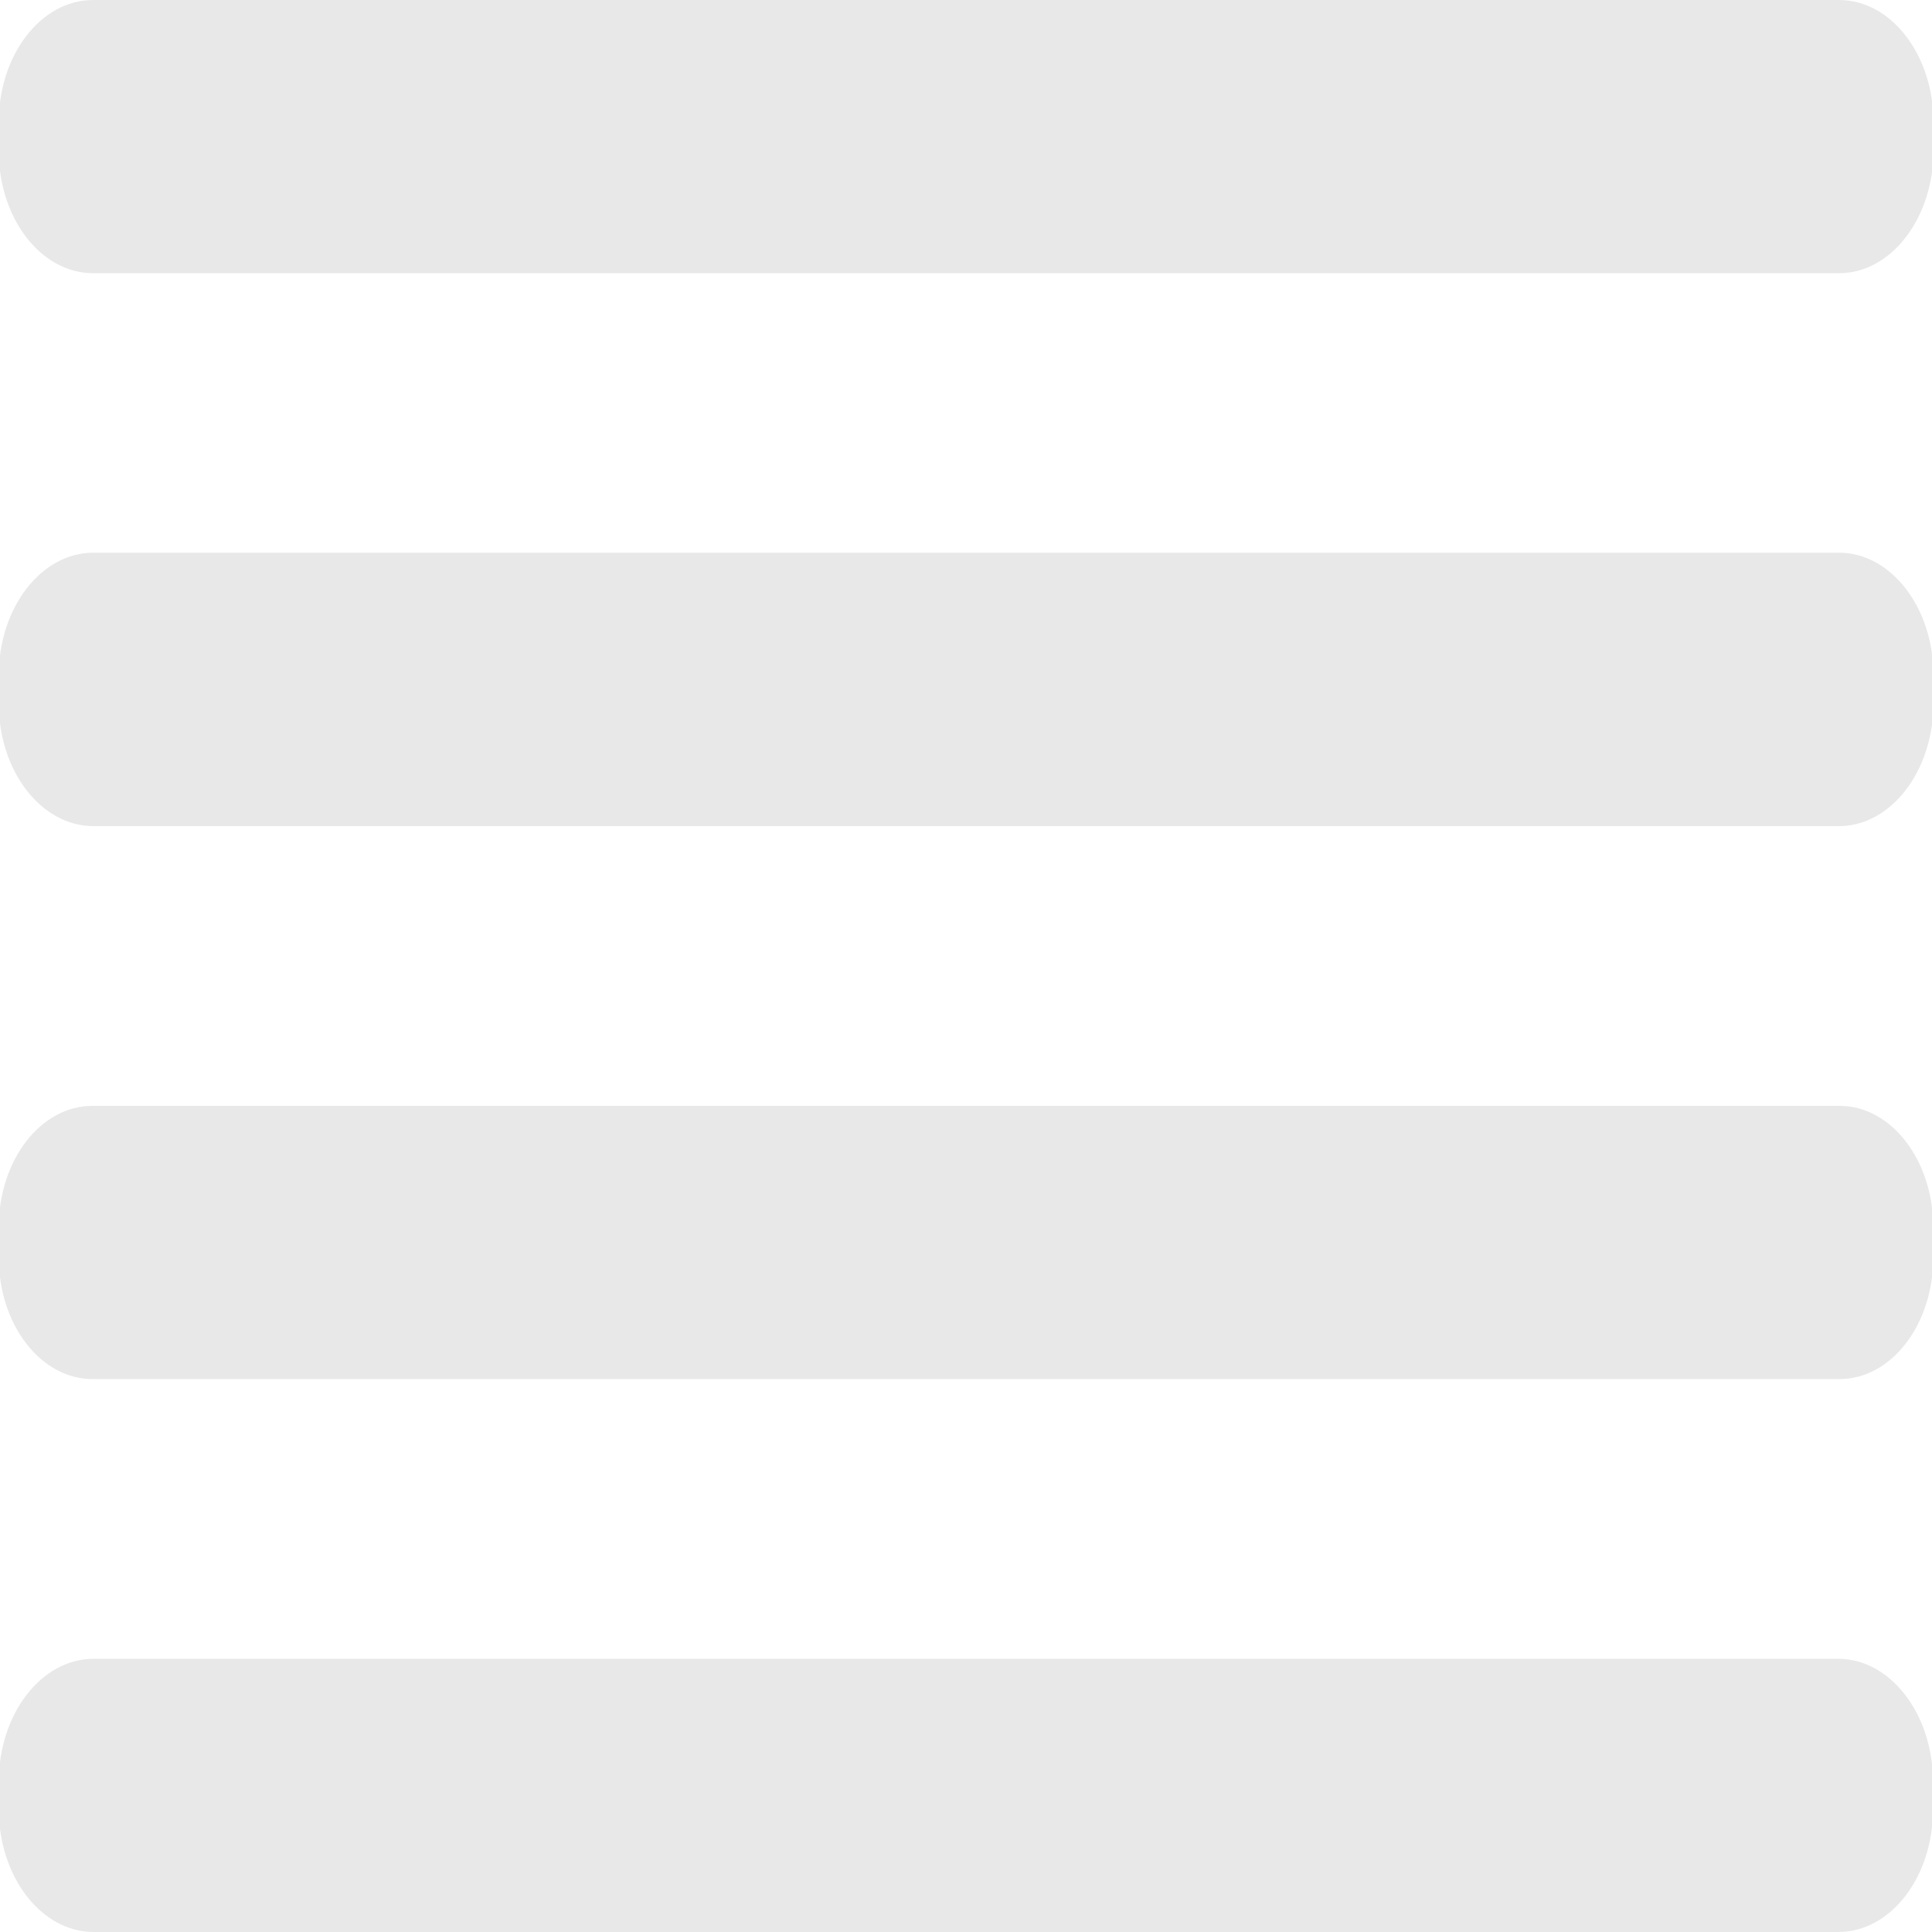
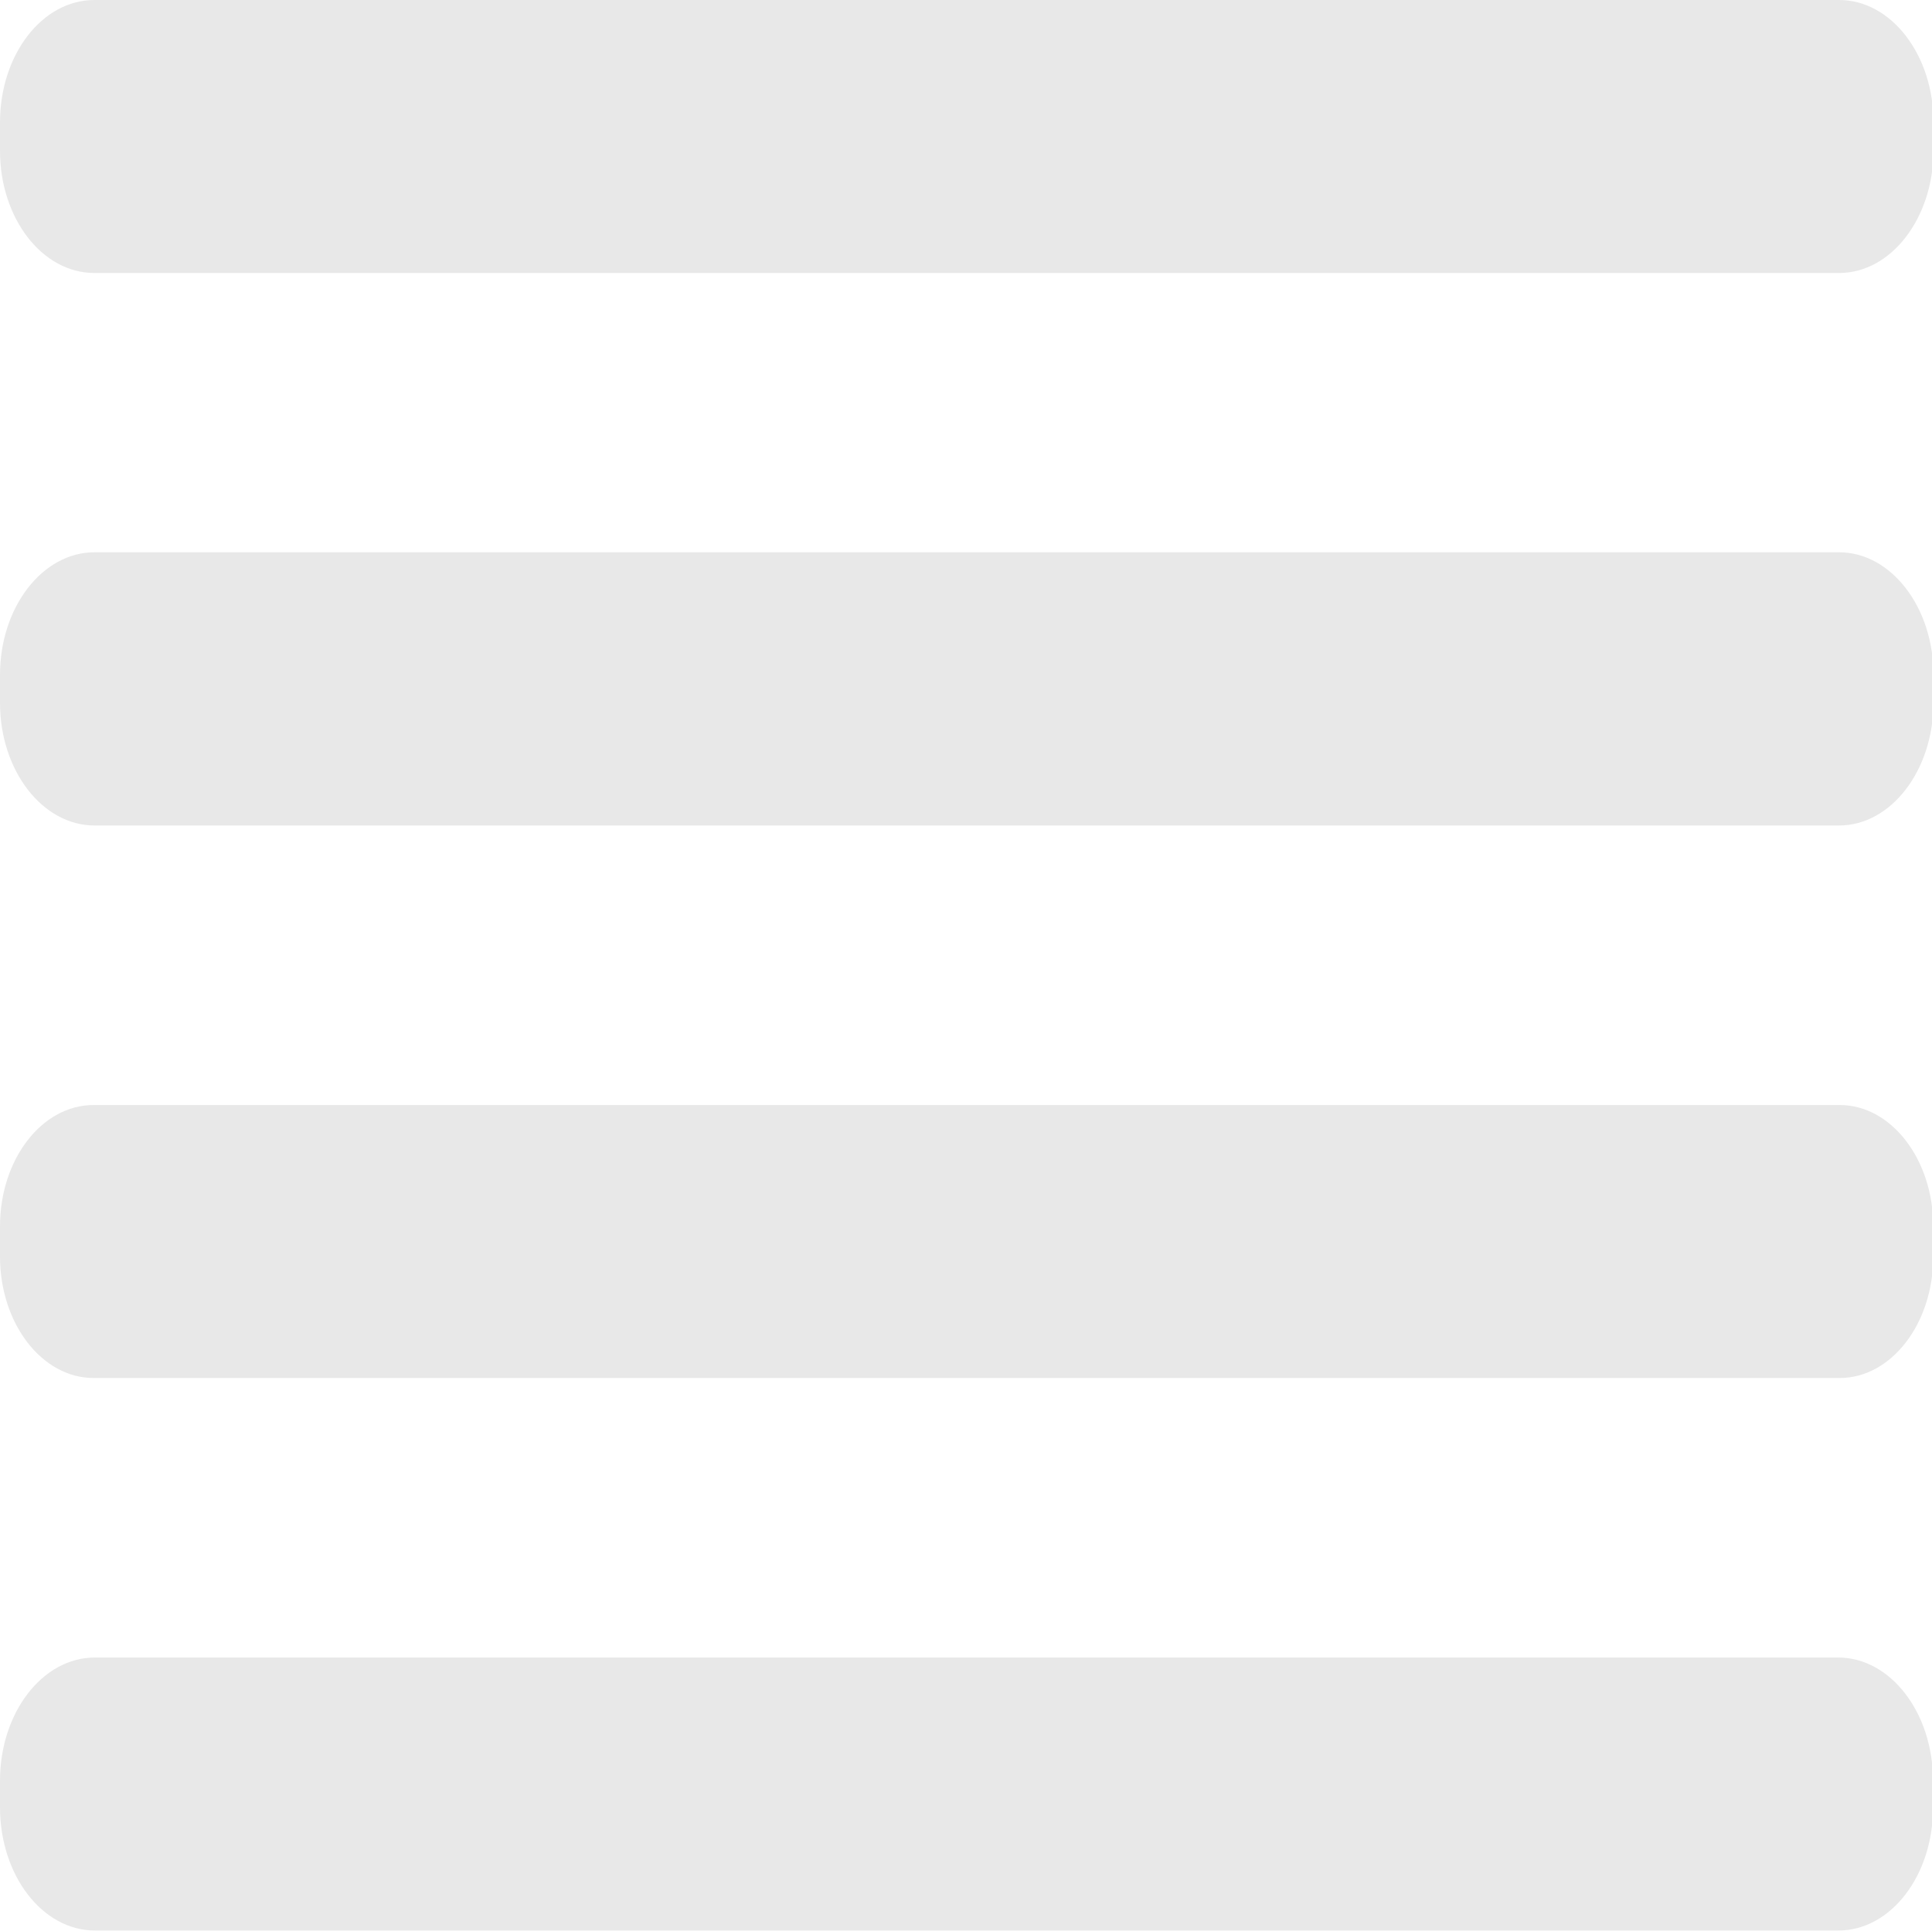
- <svg xmlns="http://www.w3.org/2000/svg" version="1.1" id="Слой_1" x="0px" y="0px" viewBox="0 0 769.4 769.4" style="enable-background:new 0 0 769.4 769.4;" xml:space="preserve">
+ <svg xmlns="http://www.w3.org/2000/svg" version="1.1" id="Слой_1" x="0px" y="0px" viewBox="0 0 769.9 769.4" style="enable-background:new 0 0 769.9 769.4;" xml:space="preserve">
  <style type="text/css">
	.st0{fill:#E8E8E8;}
</style>
-   <path class="st0" d="M732.4,108.8H37.1C16.3,108.8-0.5,87-0.5,60.1V48.8C-0.5,21.8,16.3,0,37.1,0h695.3C753.1,0,770,21.8,770,48.8  v11.3C769.9,87,753.1,108.8,732.4,108.8z" />
-   <path class="st0" d="M732.3,329H37.2c-20.8,0-37.7-21.9-37.7-48.9V269c0-27,16.9-48.9,37.7-48.9h695.1c20.8,0,37.7,21.9,37.7,48.9  v11.1C769.9,307.1,753.1,329,732.3,329z" />
-   <path class="st0" d="M732.6,549.2H36.8c-20.6,0-37.3-21.7-37.3-48.4v-12c0-26.8,16.7-48.4,37.3-48.4h695.8  c20.6,0,37.3,21.7,37.3,48.4v12C769.9,527.5,753.2,549.2,732.6,549.2z" />
-   <path class="st0" d="M732.1,769.4H37.3c-20.9,0-37.8-22-37.8-49.1v-10.6c0-27.1,16.9-49.1,37.8-49.1H732c20.9,0,37.8,22,37.8,49.1  v10.6C769.9,747.4,753,769.4,732.1,769.4z" />
+   <path class="st0" d="M732.9,108.8H37.6C16.8,108.8,0,87,0,60.1V48.8C0,21.8,16.8,0,37.6,0h695.3c20.7,0,37.6,21.8,37.6,48.8v11.3  C770.4,87,753.6,108.8,732.9,108.8z" />
+   <path class="st0" d="M732.8,329H37.7C16.9,329,0,307.1,0,280.1V269c0-27,16.9-48.9,37.7-48.9h695.1c20.8,0,37.7,21.9,37.7,48.9v11.1  C770.4,307.1,753.6,329,732.8,329z" />
+   <path class="st0" d="M733.1,549.2H37.3C16.7,549.2,0,527.5,0,500.8v-12c0-26.8,16.7-48.4,37.3-48.4h695.8  c20.6,0,37.3,21.7,37.3,48.4v12C770.4,527.5,753.7,549.2,733.1,549.2z" />
+   <path class="st0" d="M732.6,769.4H37.8c-20.9,0-37.8-22-37.8-49.1v-10.6c0-27.1,16.9-49.1,37.8-49.1h694.7c20.9,0,37.8,22,37.8,49.1  v10.6C770.4,747.4,753.5,769.4,732.6,769.4z" />
</svg>
